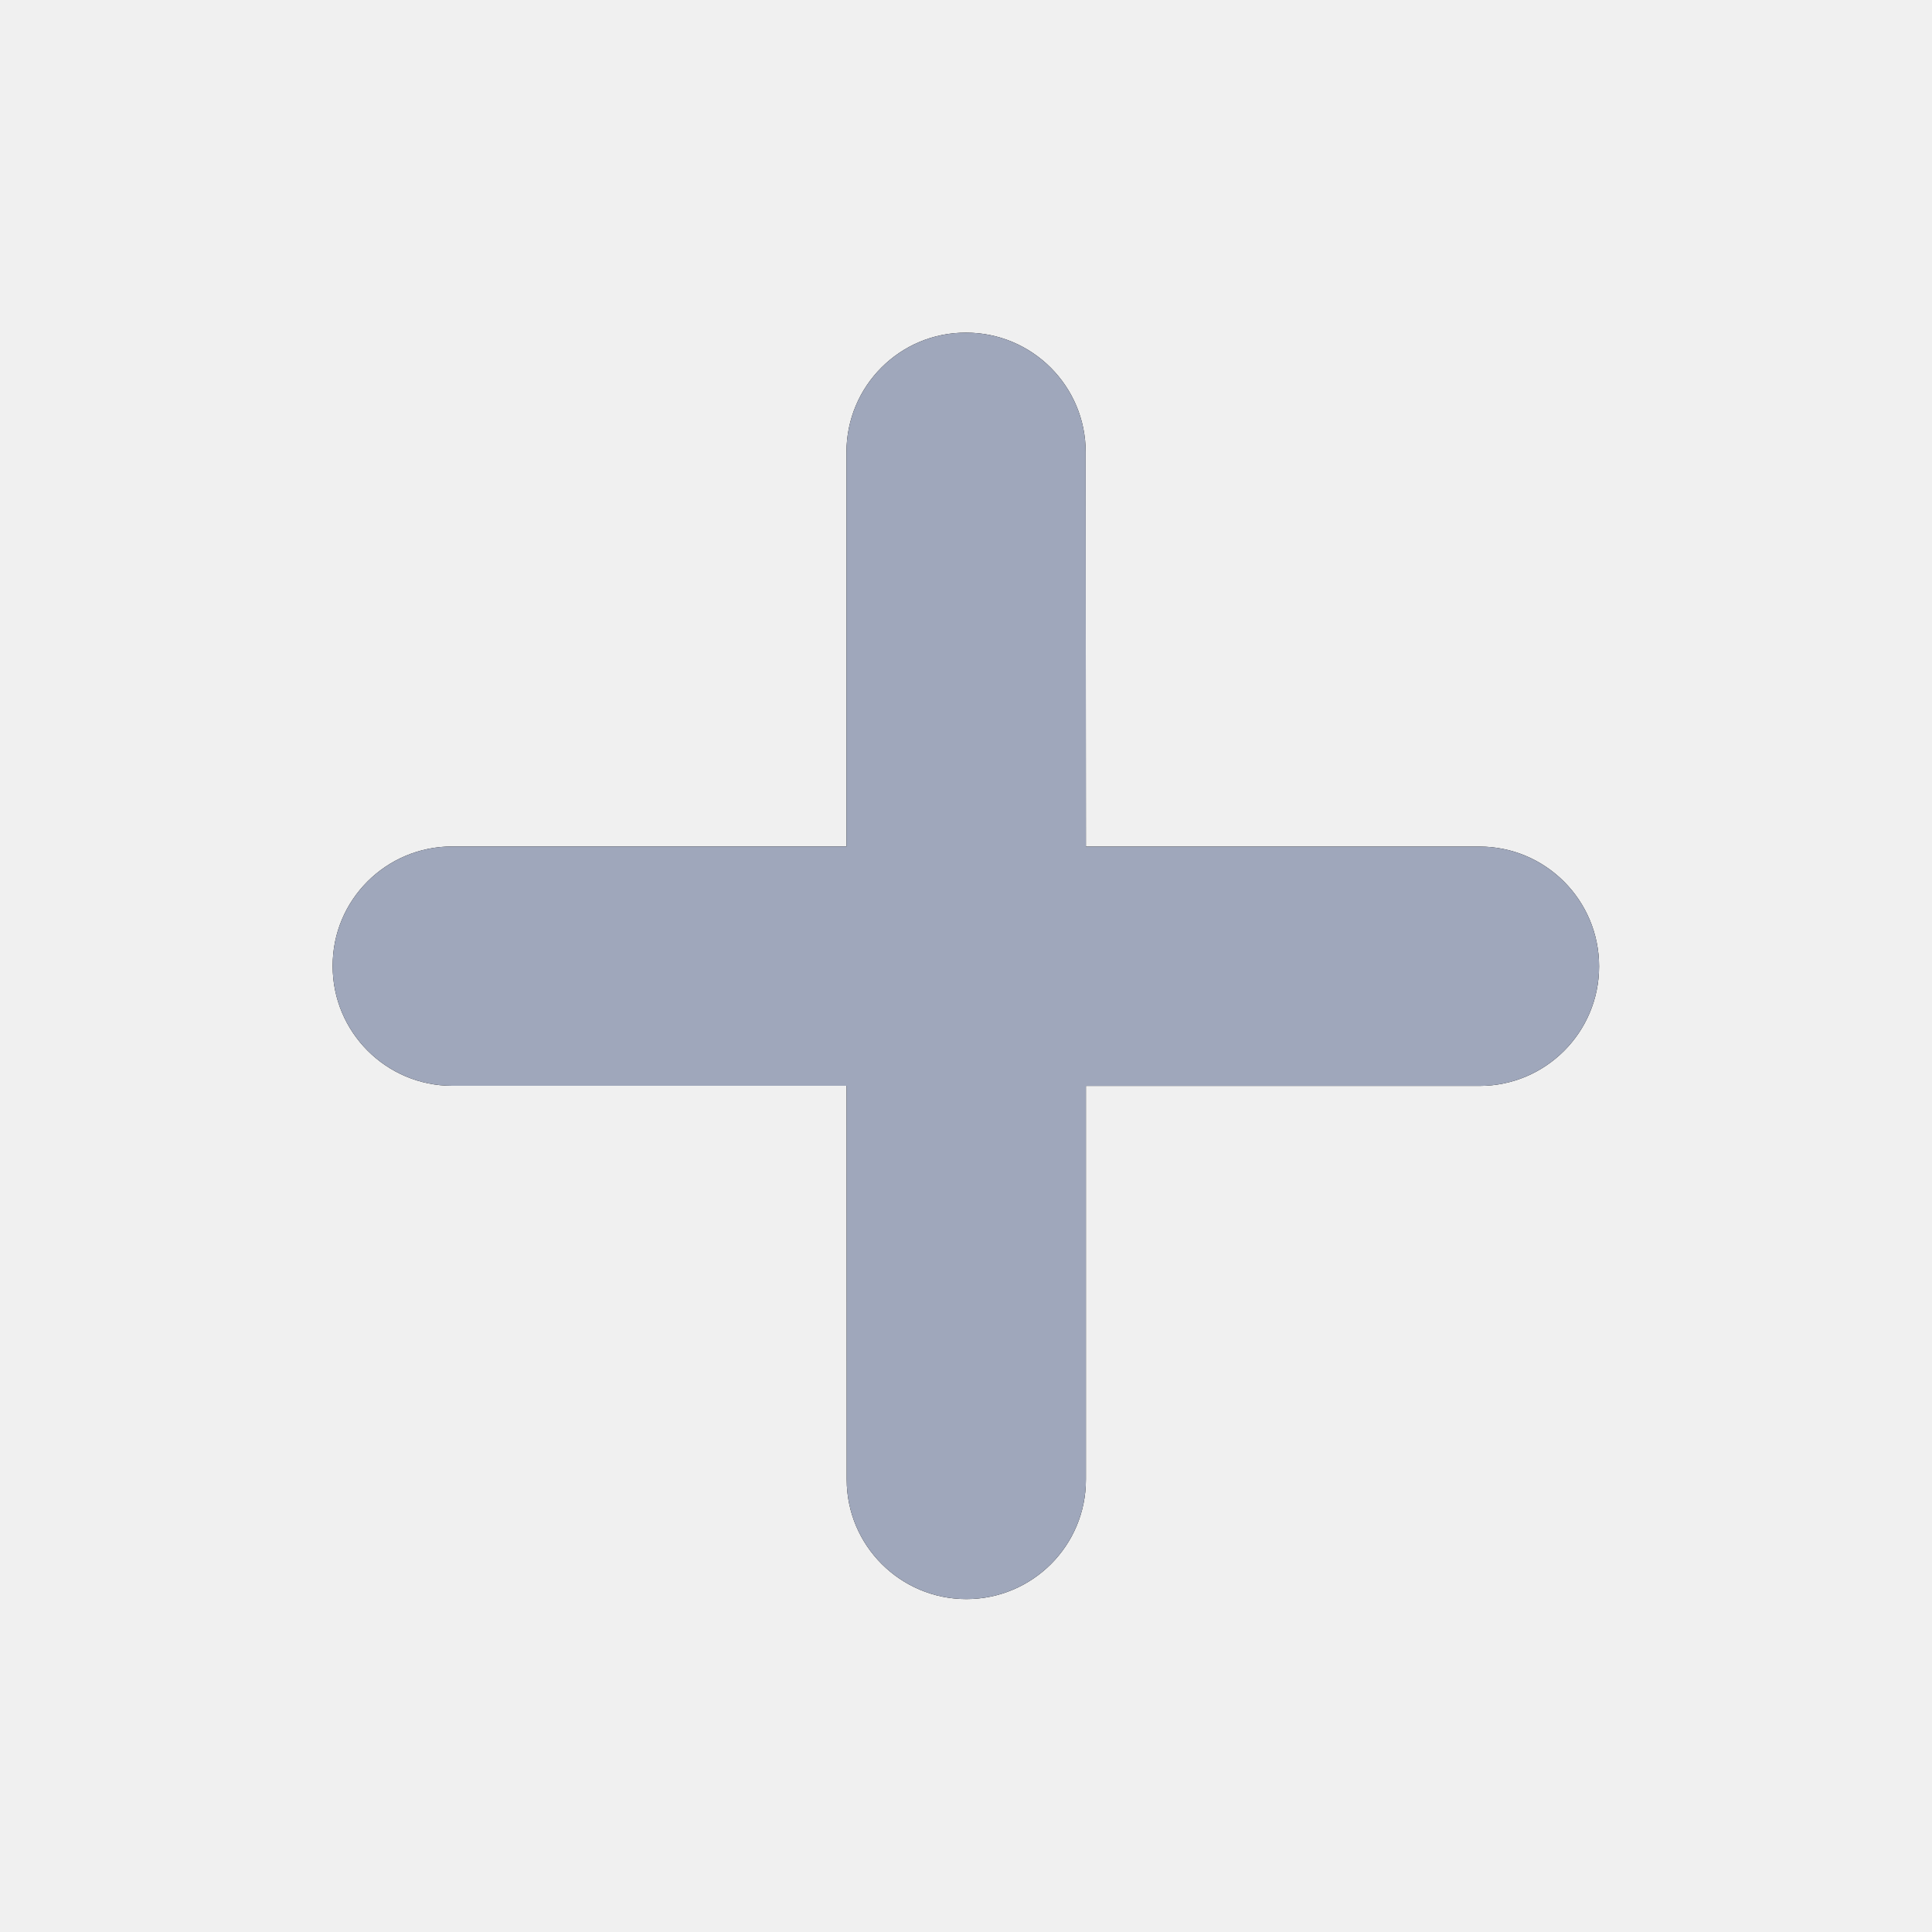
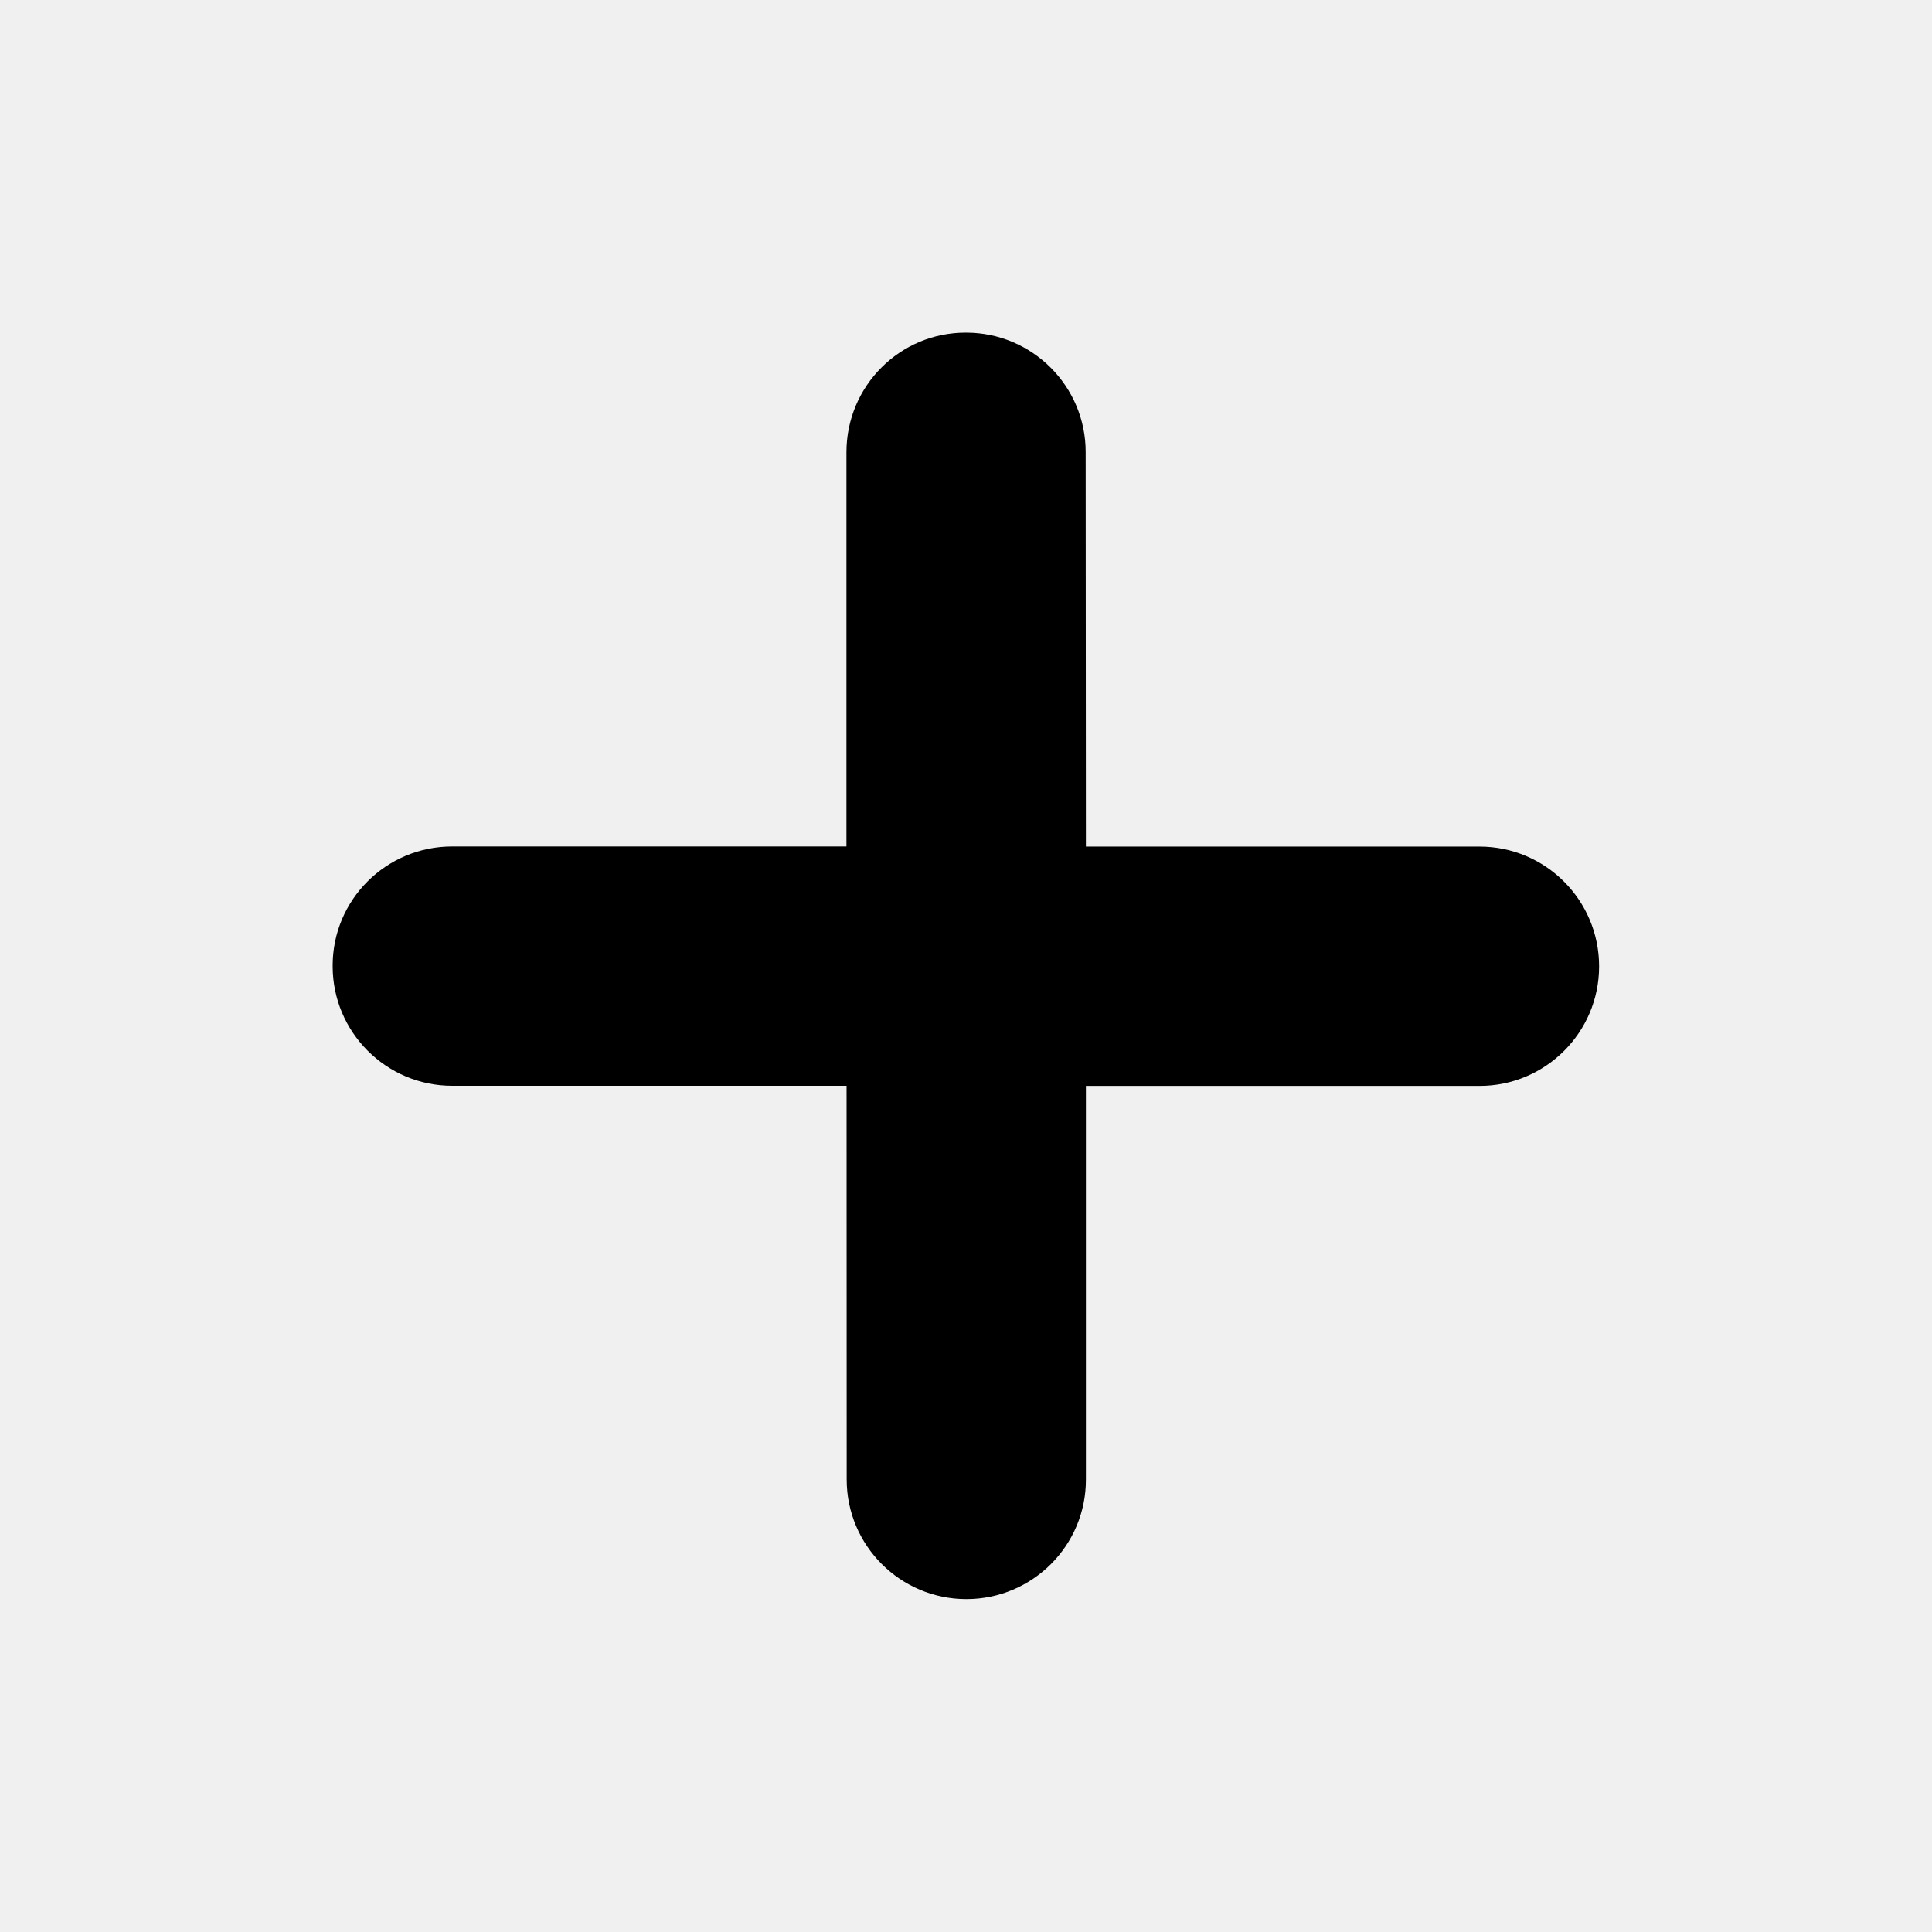
- <svg xmlns="http://www.w3.org/2000/svg" xmlns:xlink="http://www.w3.org/1999/xlink" width="16" height="16" viewBox="0 0 16 16">
-   <defs>
-     <path id="nypmerv3oa" d="M7.012 12.252l-.001-3.26H3.745c-.547 0-.991-.445-.99-.992-.002-.547.442-.99.99-.99H7.01V3.745c0-.548.443-.992.99-.99.547-.001.992.443.991.99l.002 3.266h3.26c.546 0 .99.444.99.992 0 .547-.444.99-.99.99h-3.26v3.26c.001.547-.443.99-.99.99-.547 0-.991-.444-.991-.99z" />
-   </defs>
-   <g fill="none" fill-rule="evenodd">
-     <g>
-       <mask id="gs5y2fgjib" fill="#fff">
-         <use xlink:href="#nypmerv3oa" />
-       </mask>
-       <use fill="#000" xlink:href="#nypmerv3oa" />
-       <g fill="#9FA7BB" mask="url(#gs5y2fgjib)">
-         <g>
-           <path d="M0 0H23V23H0z" />
-         </g>
-       </g>
-     </g>
-   </g>
+ <svg xmlns="http://www.w3.org/2000/svg" width="16" height="16" viewBox="0 0 16 16" id="plus">
+   <path d="M7.012 12.252l-.001-3.26H3.745c-.547 0-.991-.445-.99-.992-.002-.547.442-.99.99-.99H7.01V3.745c0-.548.443-.992.99-.99.547-.001.992.443.991.99l.002 3.266h3.26c.546 0 .99.444.99.992 0 .547-.444.99-.99.99h-3.26v3.26c.001.547-.443.99-.99.99-.547 0-.991-.444-.991-.99z" />
</svg>
